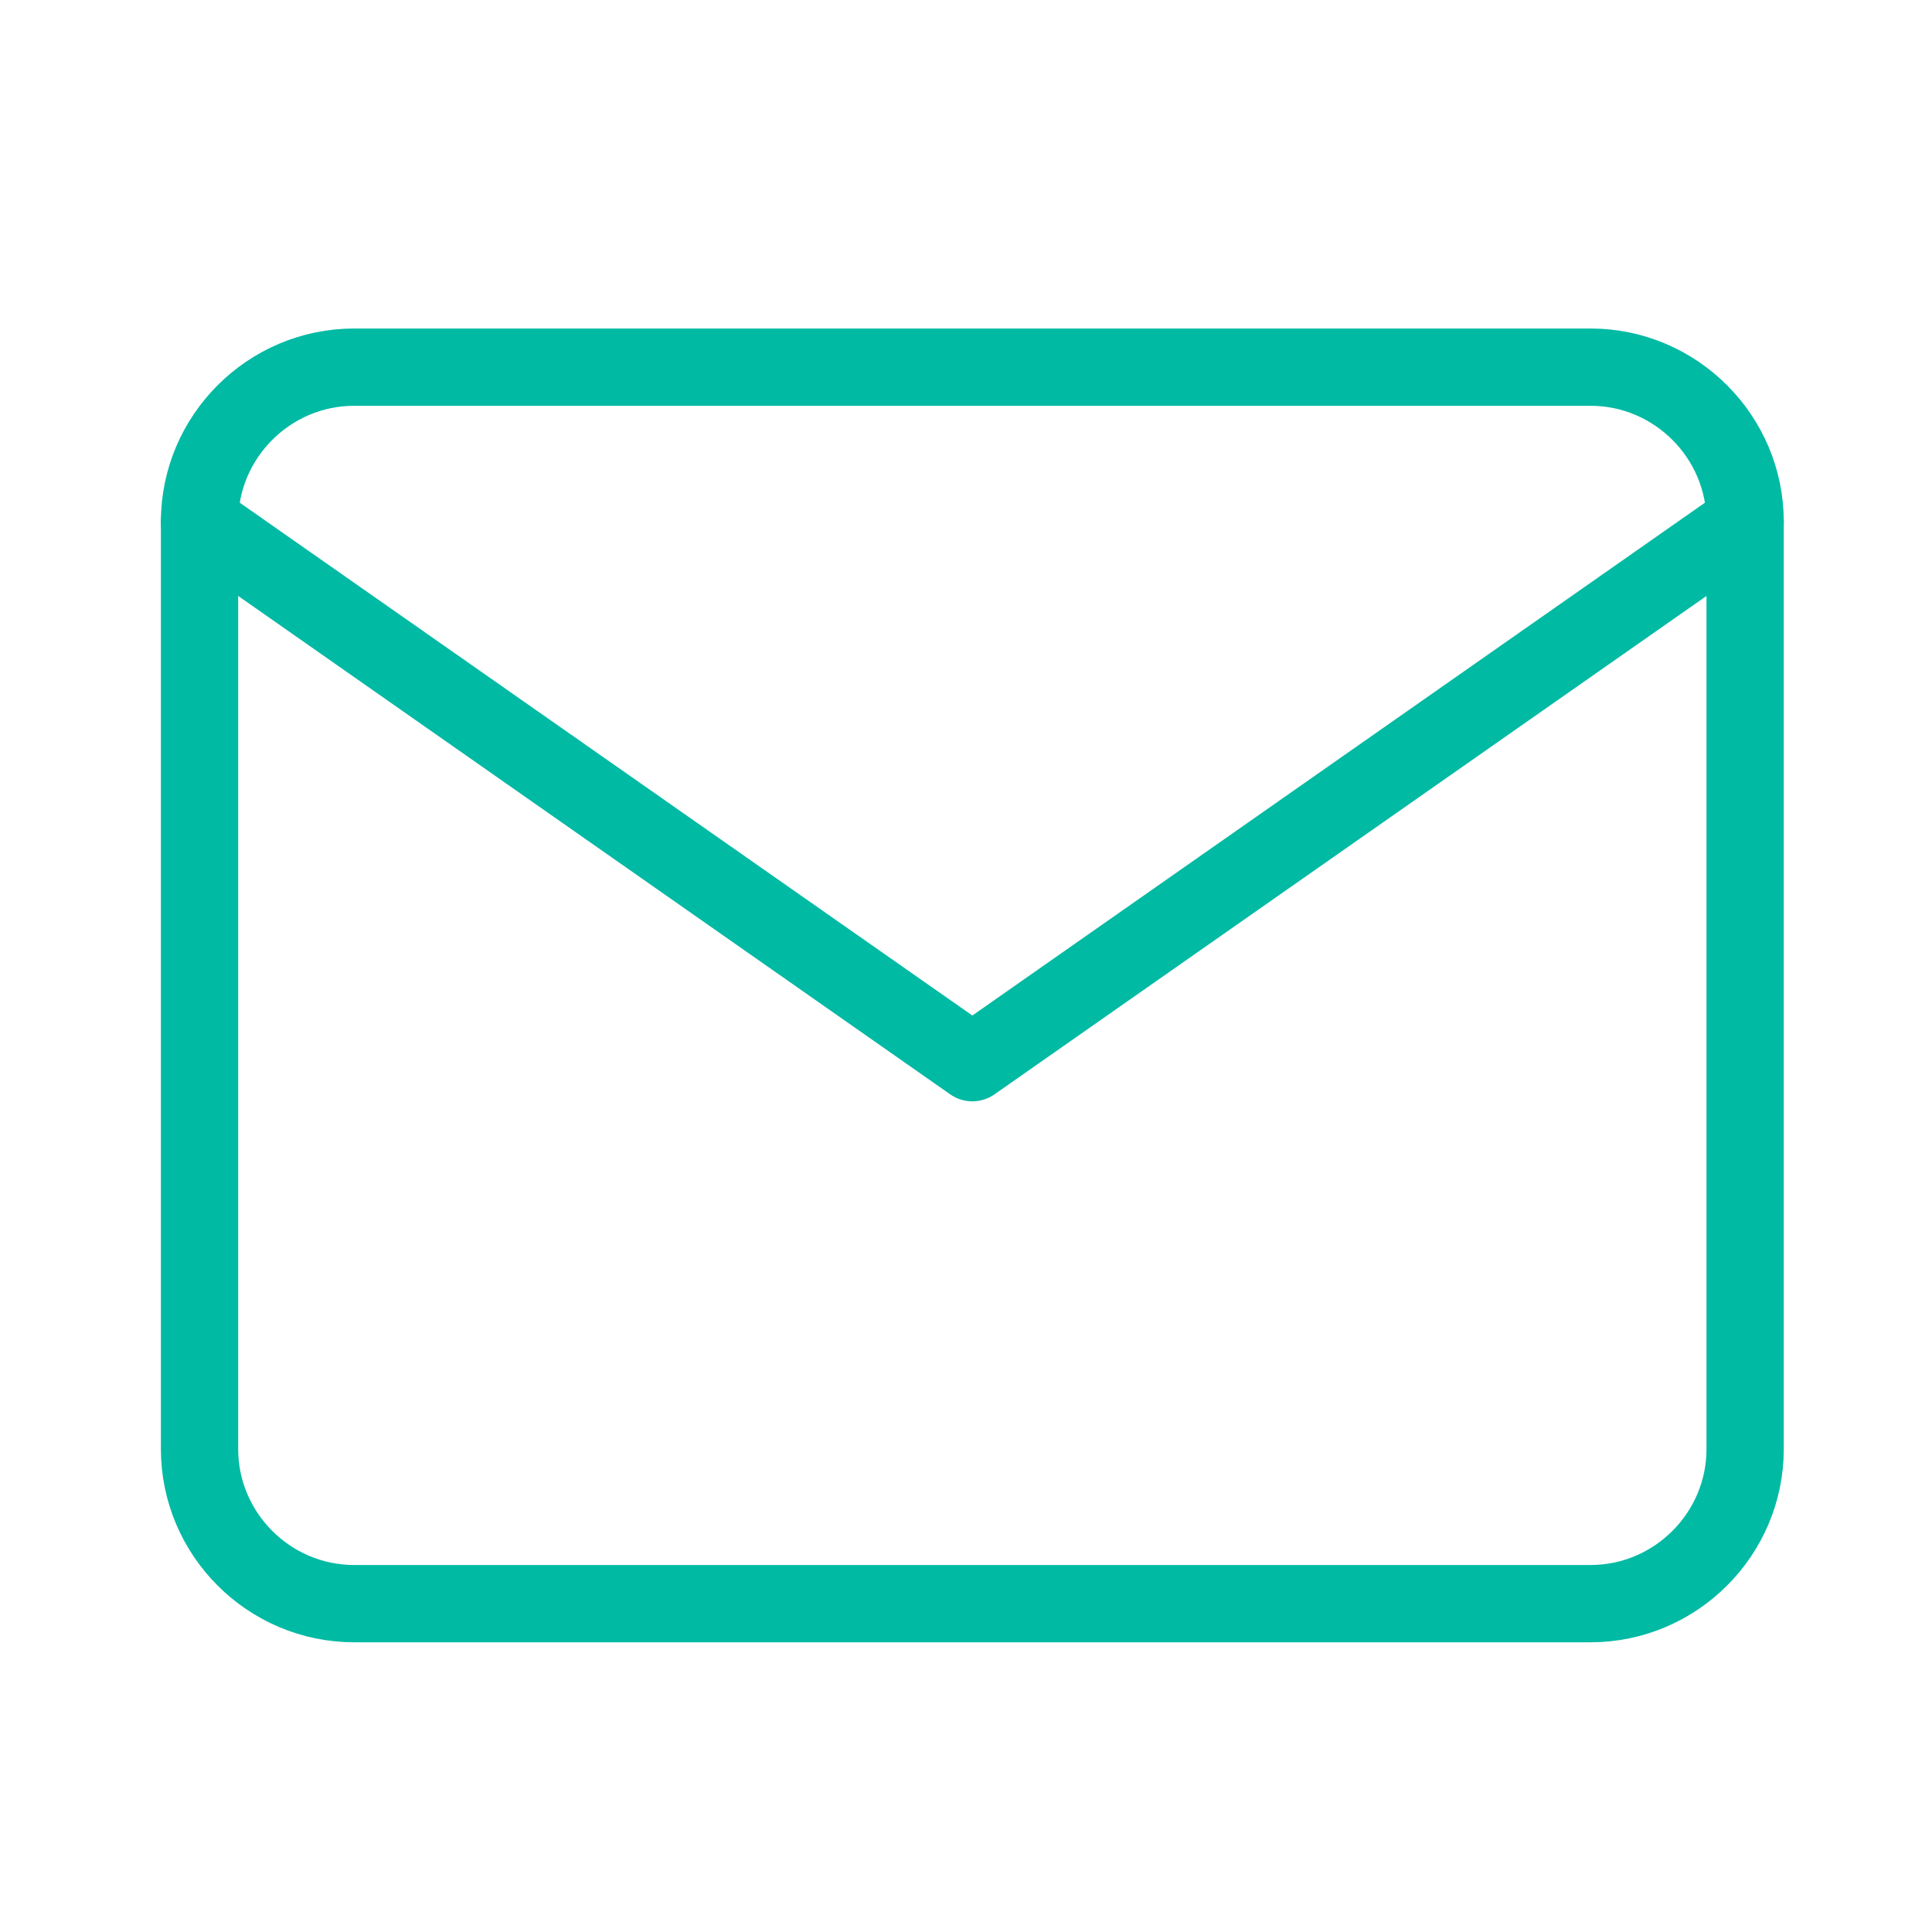
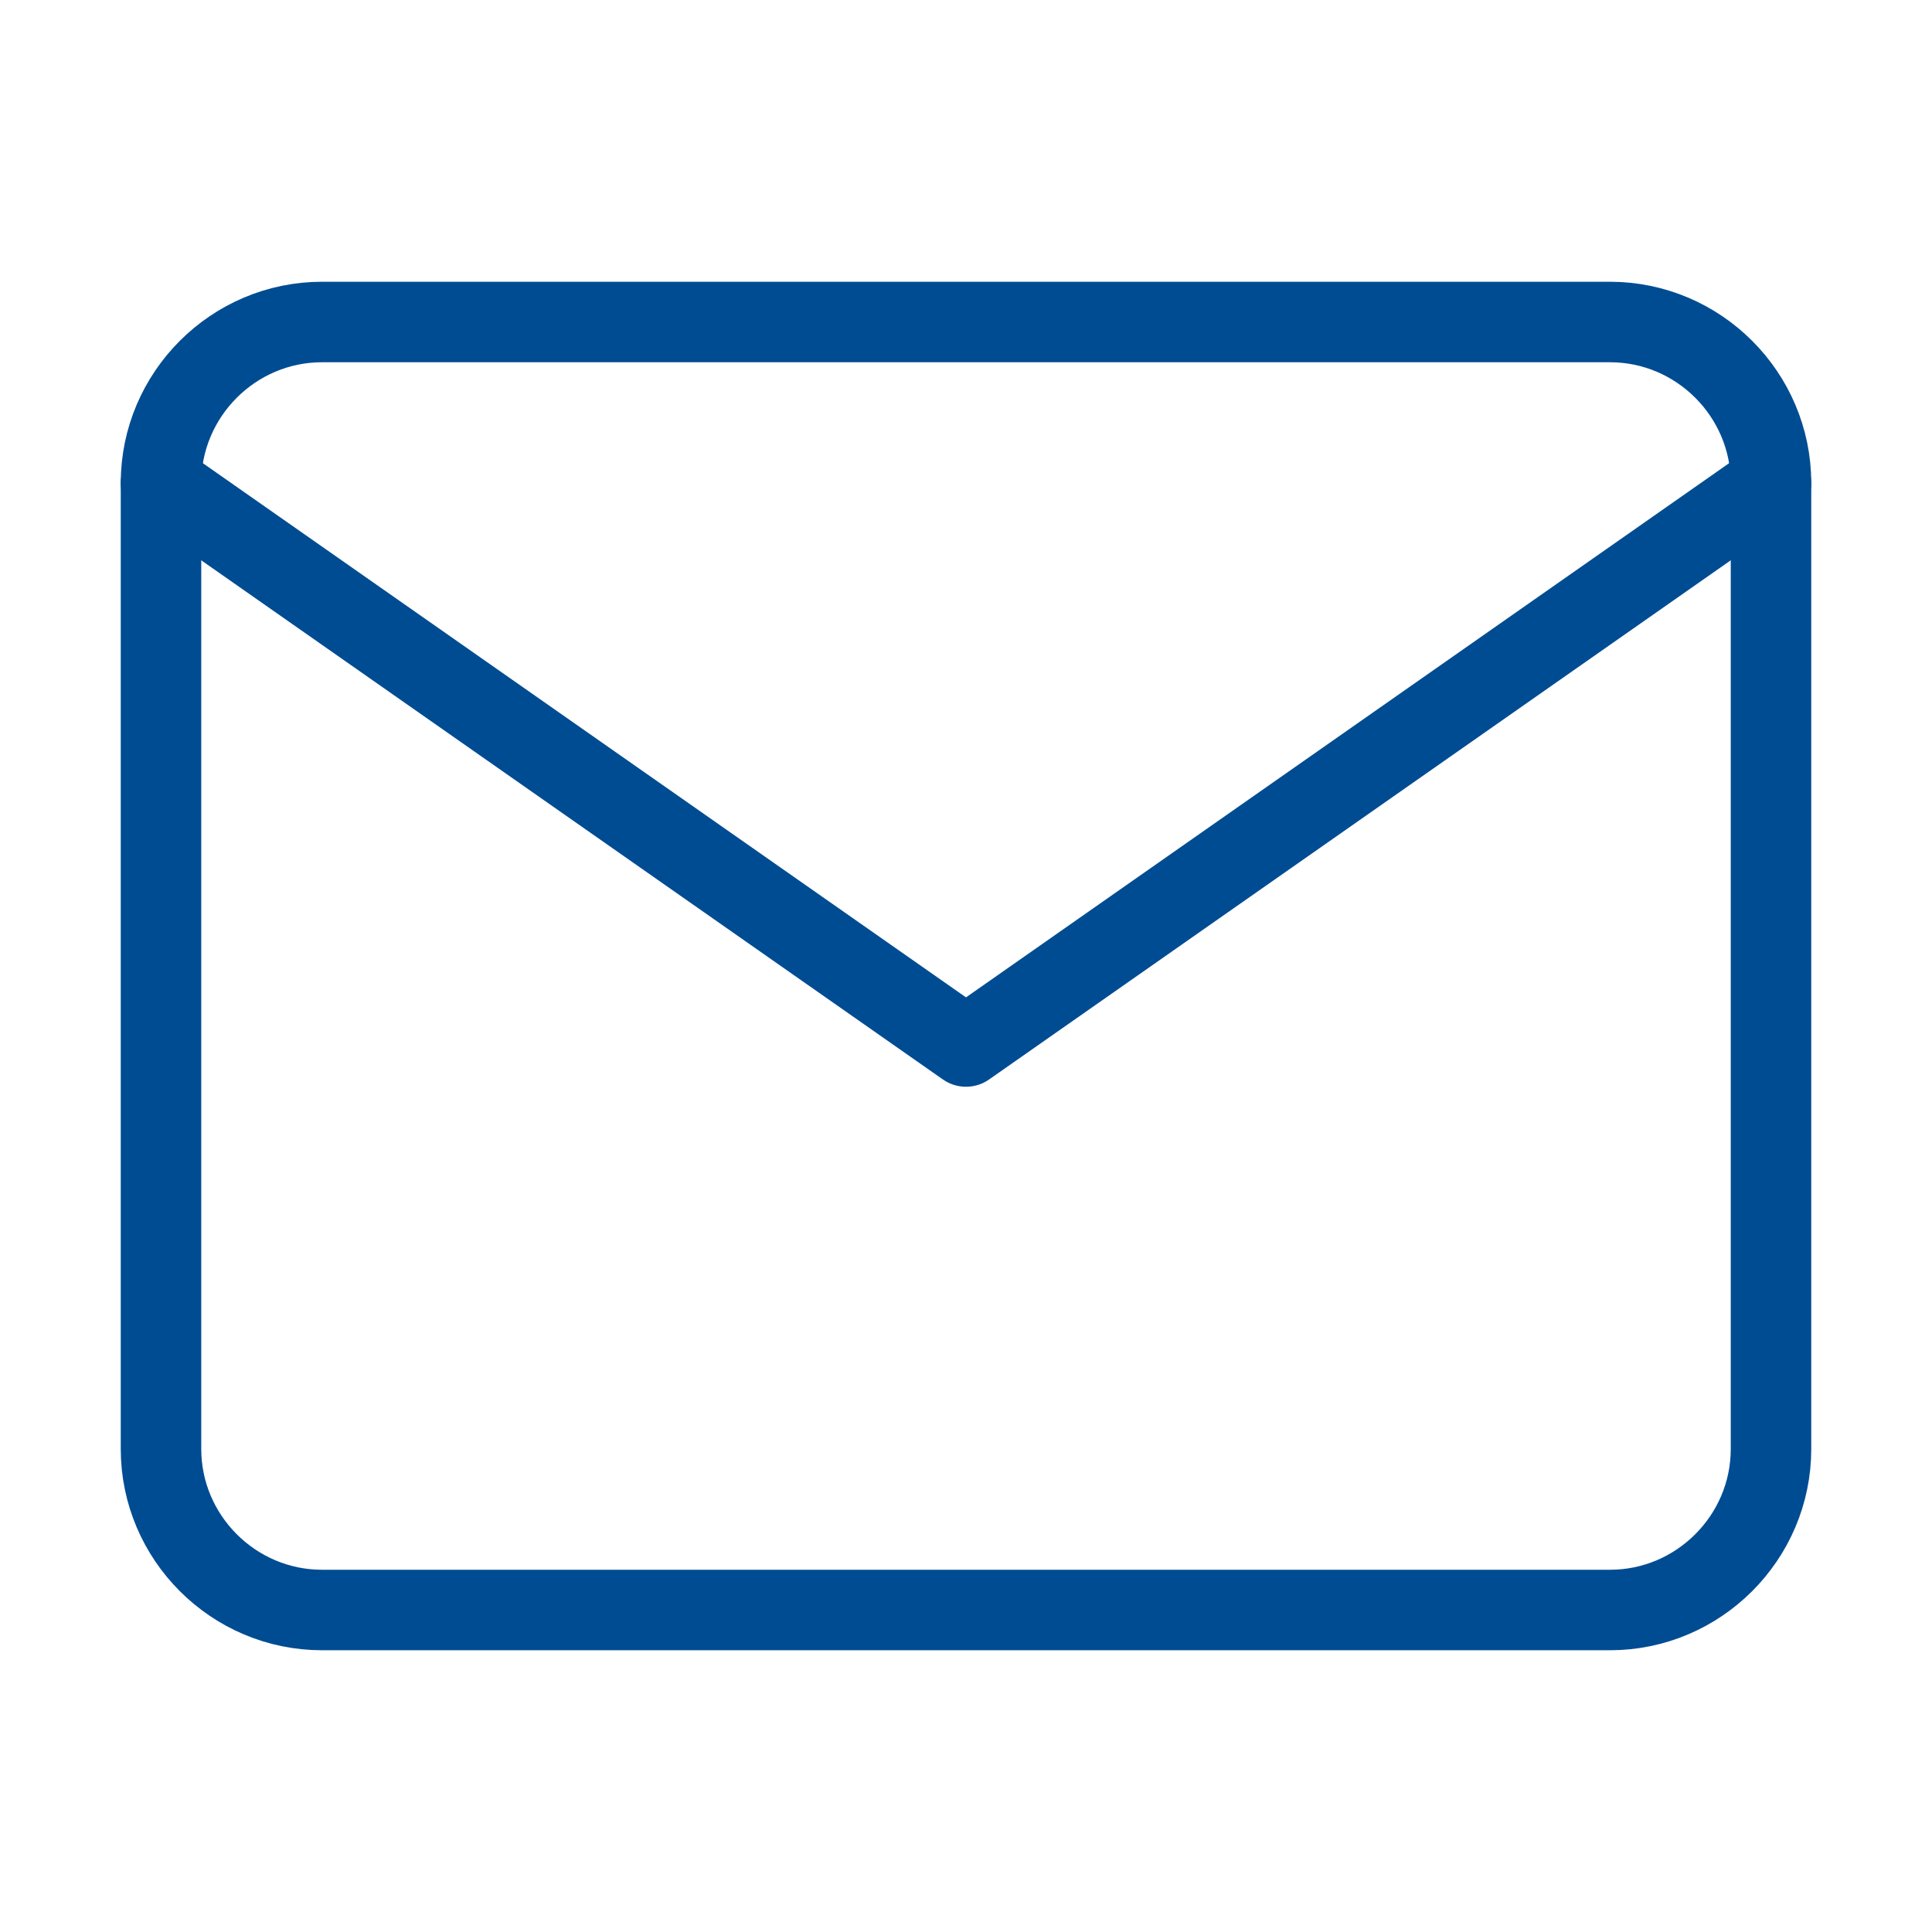
- <svg xmlns="http://www.w3.org/2000/svg" width="25" height="25" viewBox="0 0 25 25" fill="none">
-   <path d="M4.582 4.751H20.582C21.682 4.751 22.582 5.651 22.582 6.751V18.751C22.582 19.851 21.682 20.751 20.582 20.751H4.582C3.482 20.751 2.582 19.851 2.582 18.751V6.751C2.582 5.651 3.482 4.751 4.582 4.751Z" stroke="#00BAA4" stroke-linecap="round" stroke-linejoin="round" />
-   <path d="M22.582 6.751L12.582 13.751L2.582 6.751" stroke="#00BAA4" stroke-linecap="round" stroke-linejoin="round" />
+ <svg xmlns="http://www.w3.org/2000/svg" width="24" height="24" viewBox="0 0 24 24" fill="none">
+   <path d="M4 4H20C21.1 4 22 4.9 22 6V18C22 19.1 21.1 20 20 20H4C2.9 20 2 19.1 2 18V6C2 4.9 2.9 4 4 4Z" stroke="#004C93" stroke-linecap="round" stroke-linejoin="round" />
+   <path d="M22 6L12 13L2 6" stroke="#004C93" stroke-linecap="round" stroke-linejoin="round" />
</svg>
